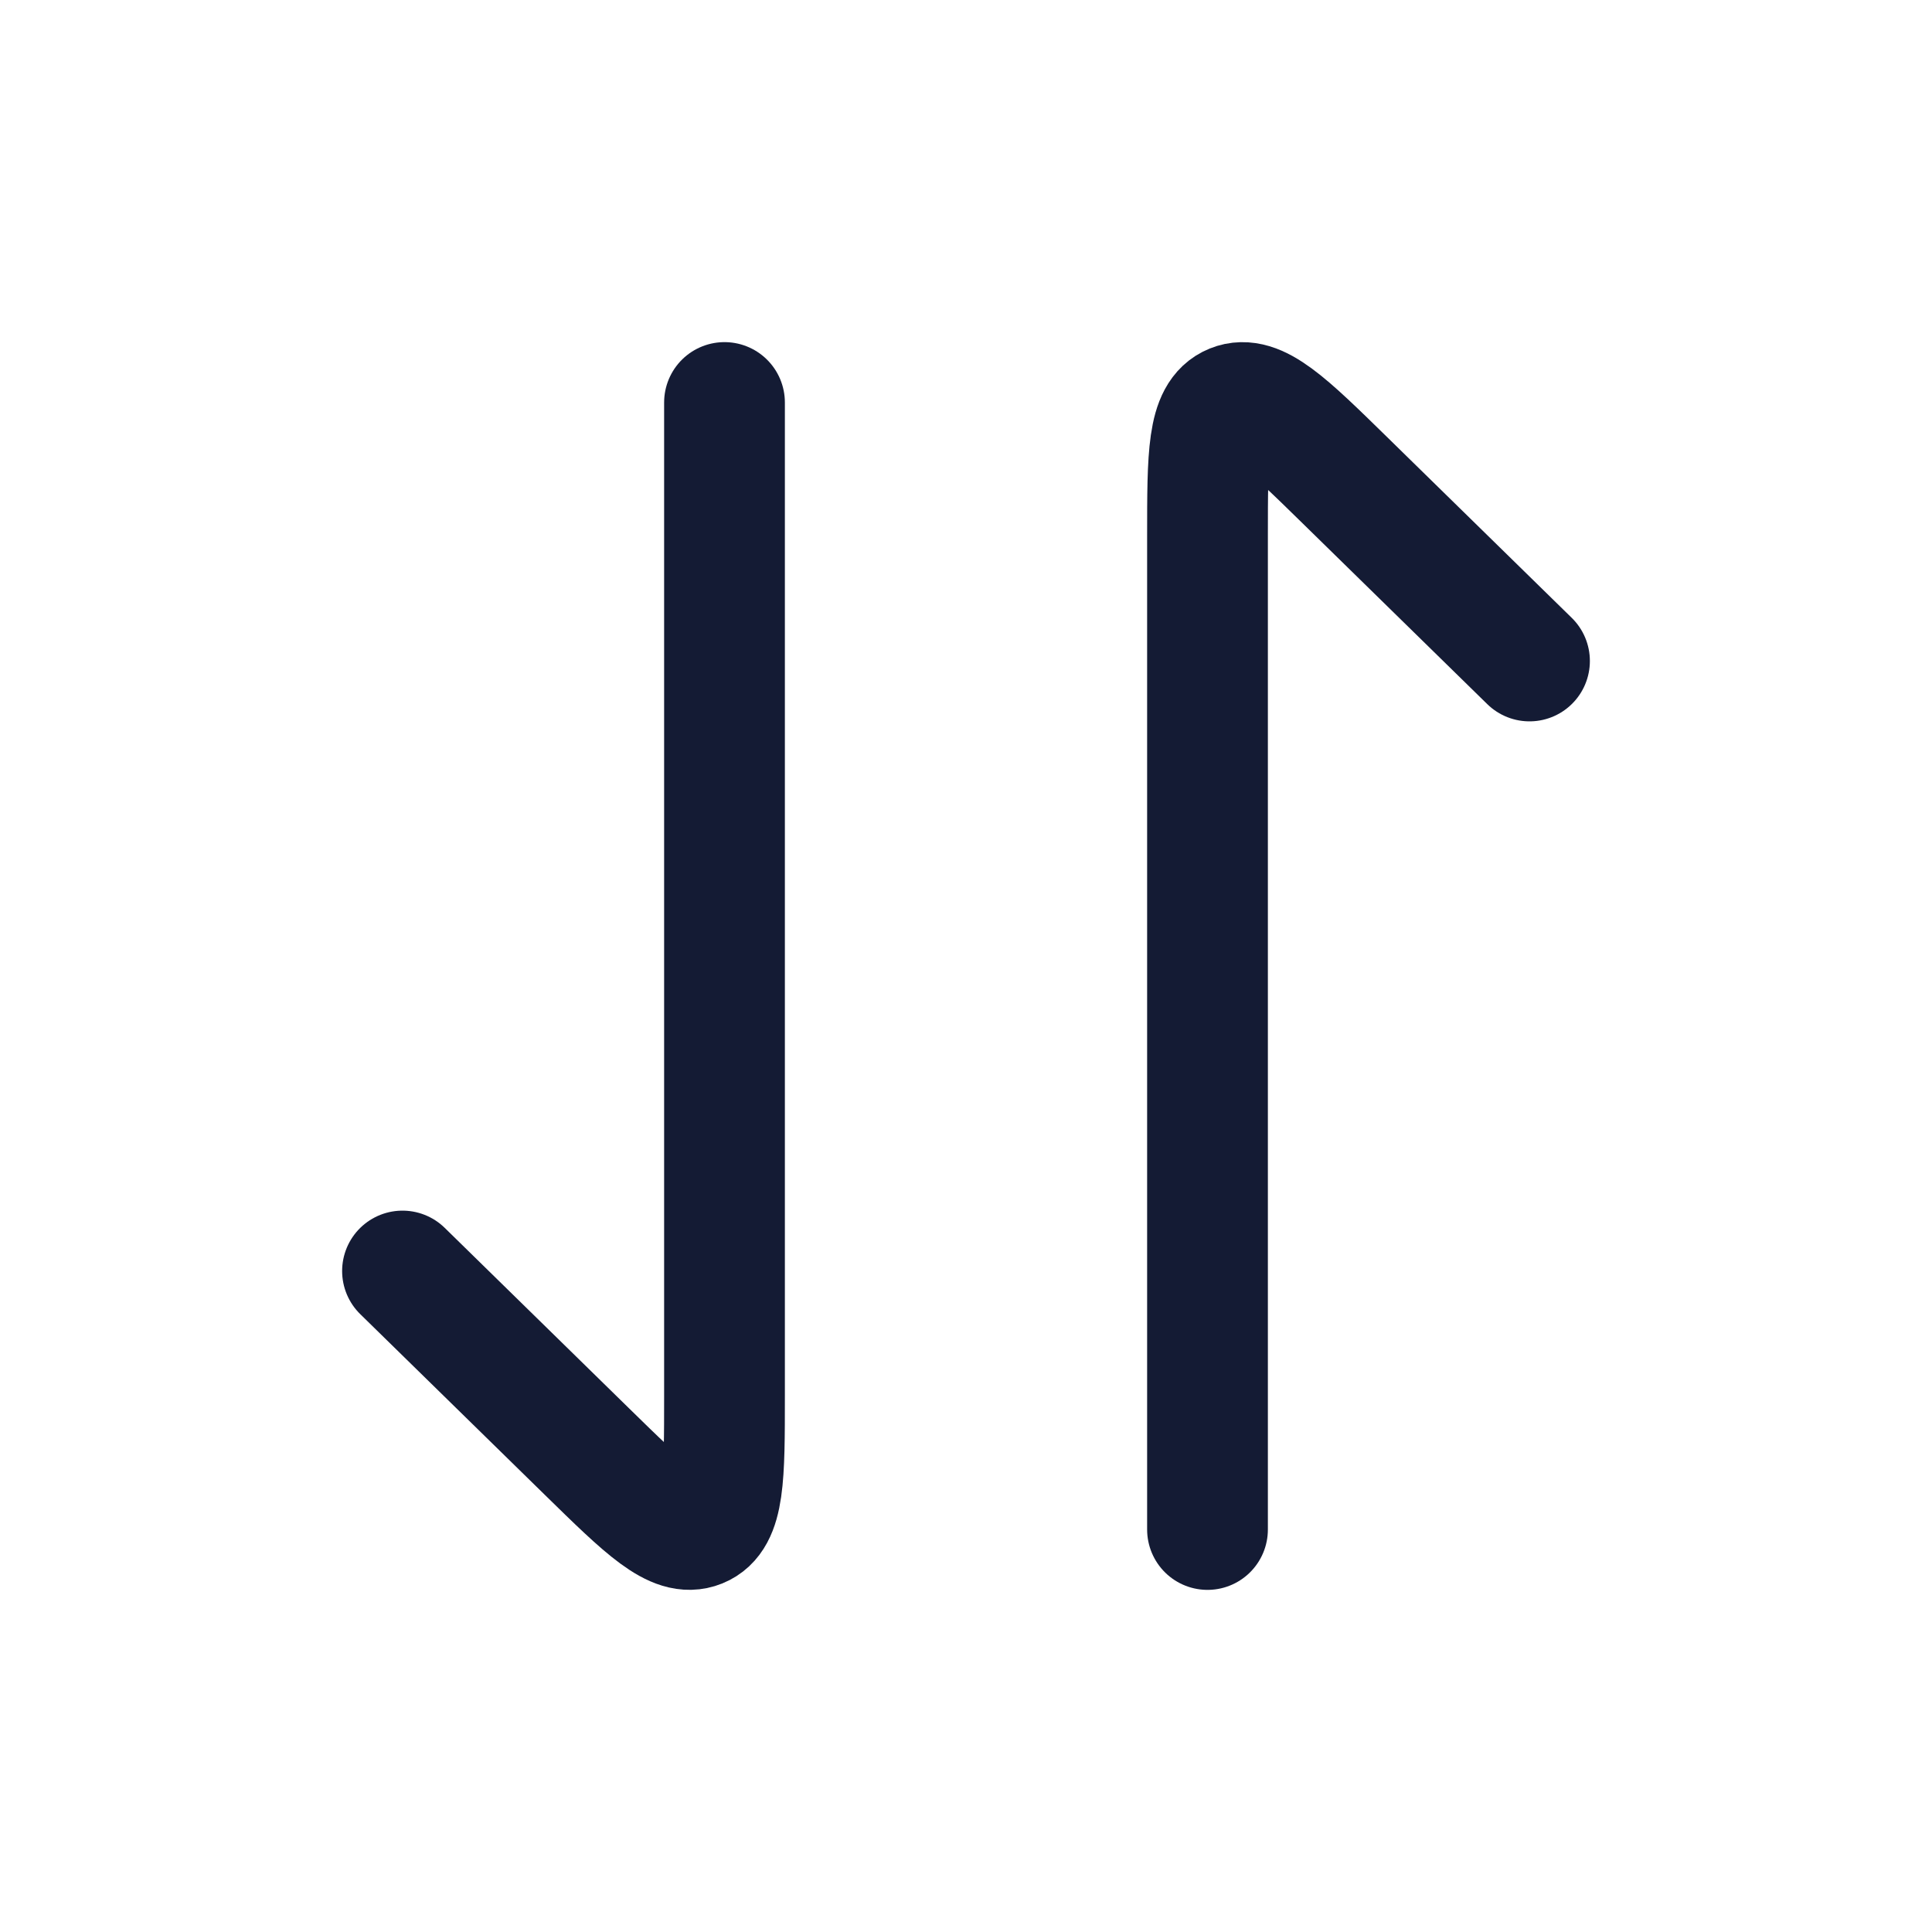
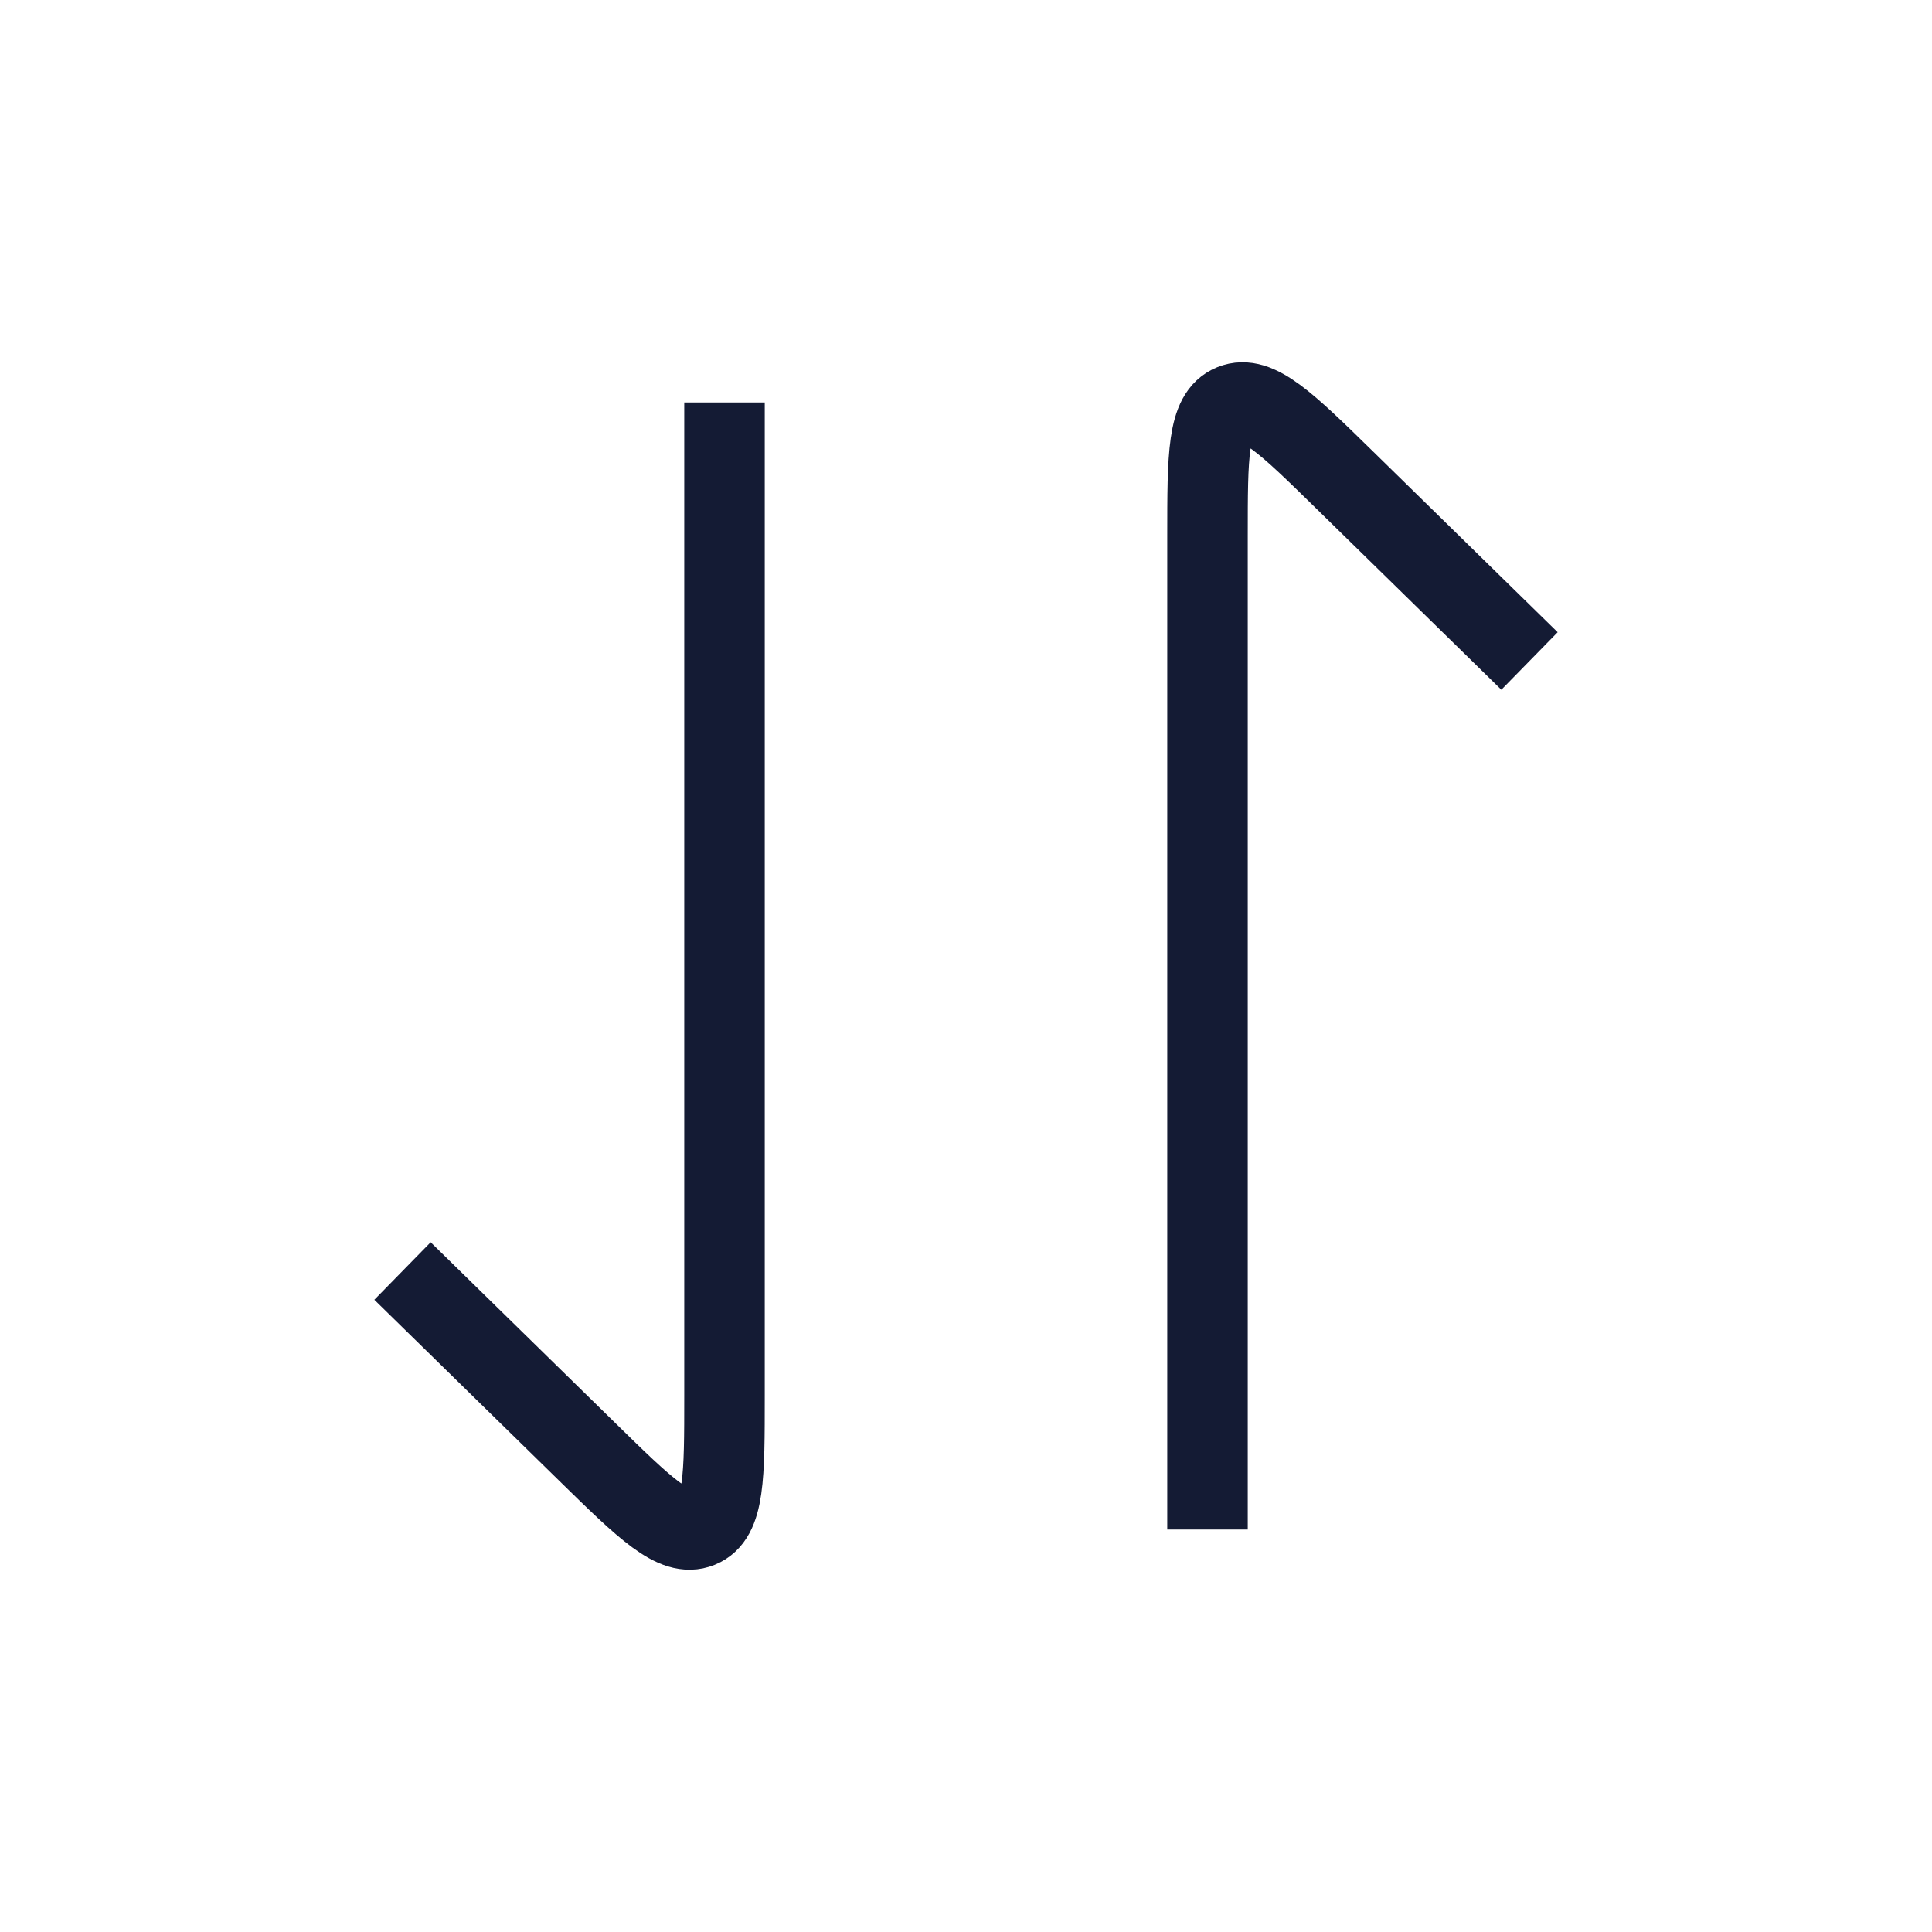
<svg xmlns="http://www.w3.org/2000/svg" width="24" height="24" viewBox="0 0 24 24" fill="none">
-   <path d="M15 19V6.659C15 5.653 15 5.15 15.309 5.025C15.617 4.9 15.981 5.255 16.707 5.966L19 8.211" stroke="#141B34" stroke-width="1.5" stroke-linecap="round" stroke-linejoin="round" />
-   <path d="M9 5V17.341C9 18.347 9 18.85 8.691 18.975C8.383 19.1 8.019 18.745 7.293 18.034L5 15.789" stroke="#141B34" stroke-width="1.5" stroke-linecap="round" stroke-linejoin="round" />
+   <path d="M15 19V6.659C15 5.653 15 5.15 15.309 5.025C15.617 4.9 15.981 5.255 16.707 5.966L19 8.211" stroke="#141B34" strokeWidth="1.5" strokeLinecap="round" strokeLinejoin="round" />
+   <path d="M9 5V17.341C9 18.347 9 18.85 8.691 18.975C8.383 19.1 8.019 18.745 7.293 18.034L5 15.789" stroke="#141B34" strokeWidth="1.5" strokeLinecap="round" strokeLinejoin="round" />
</svg>
